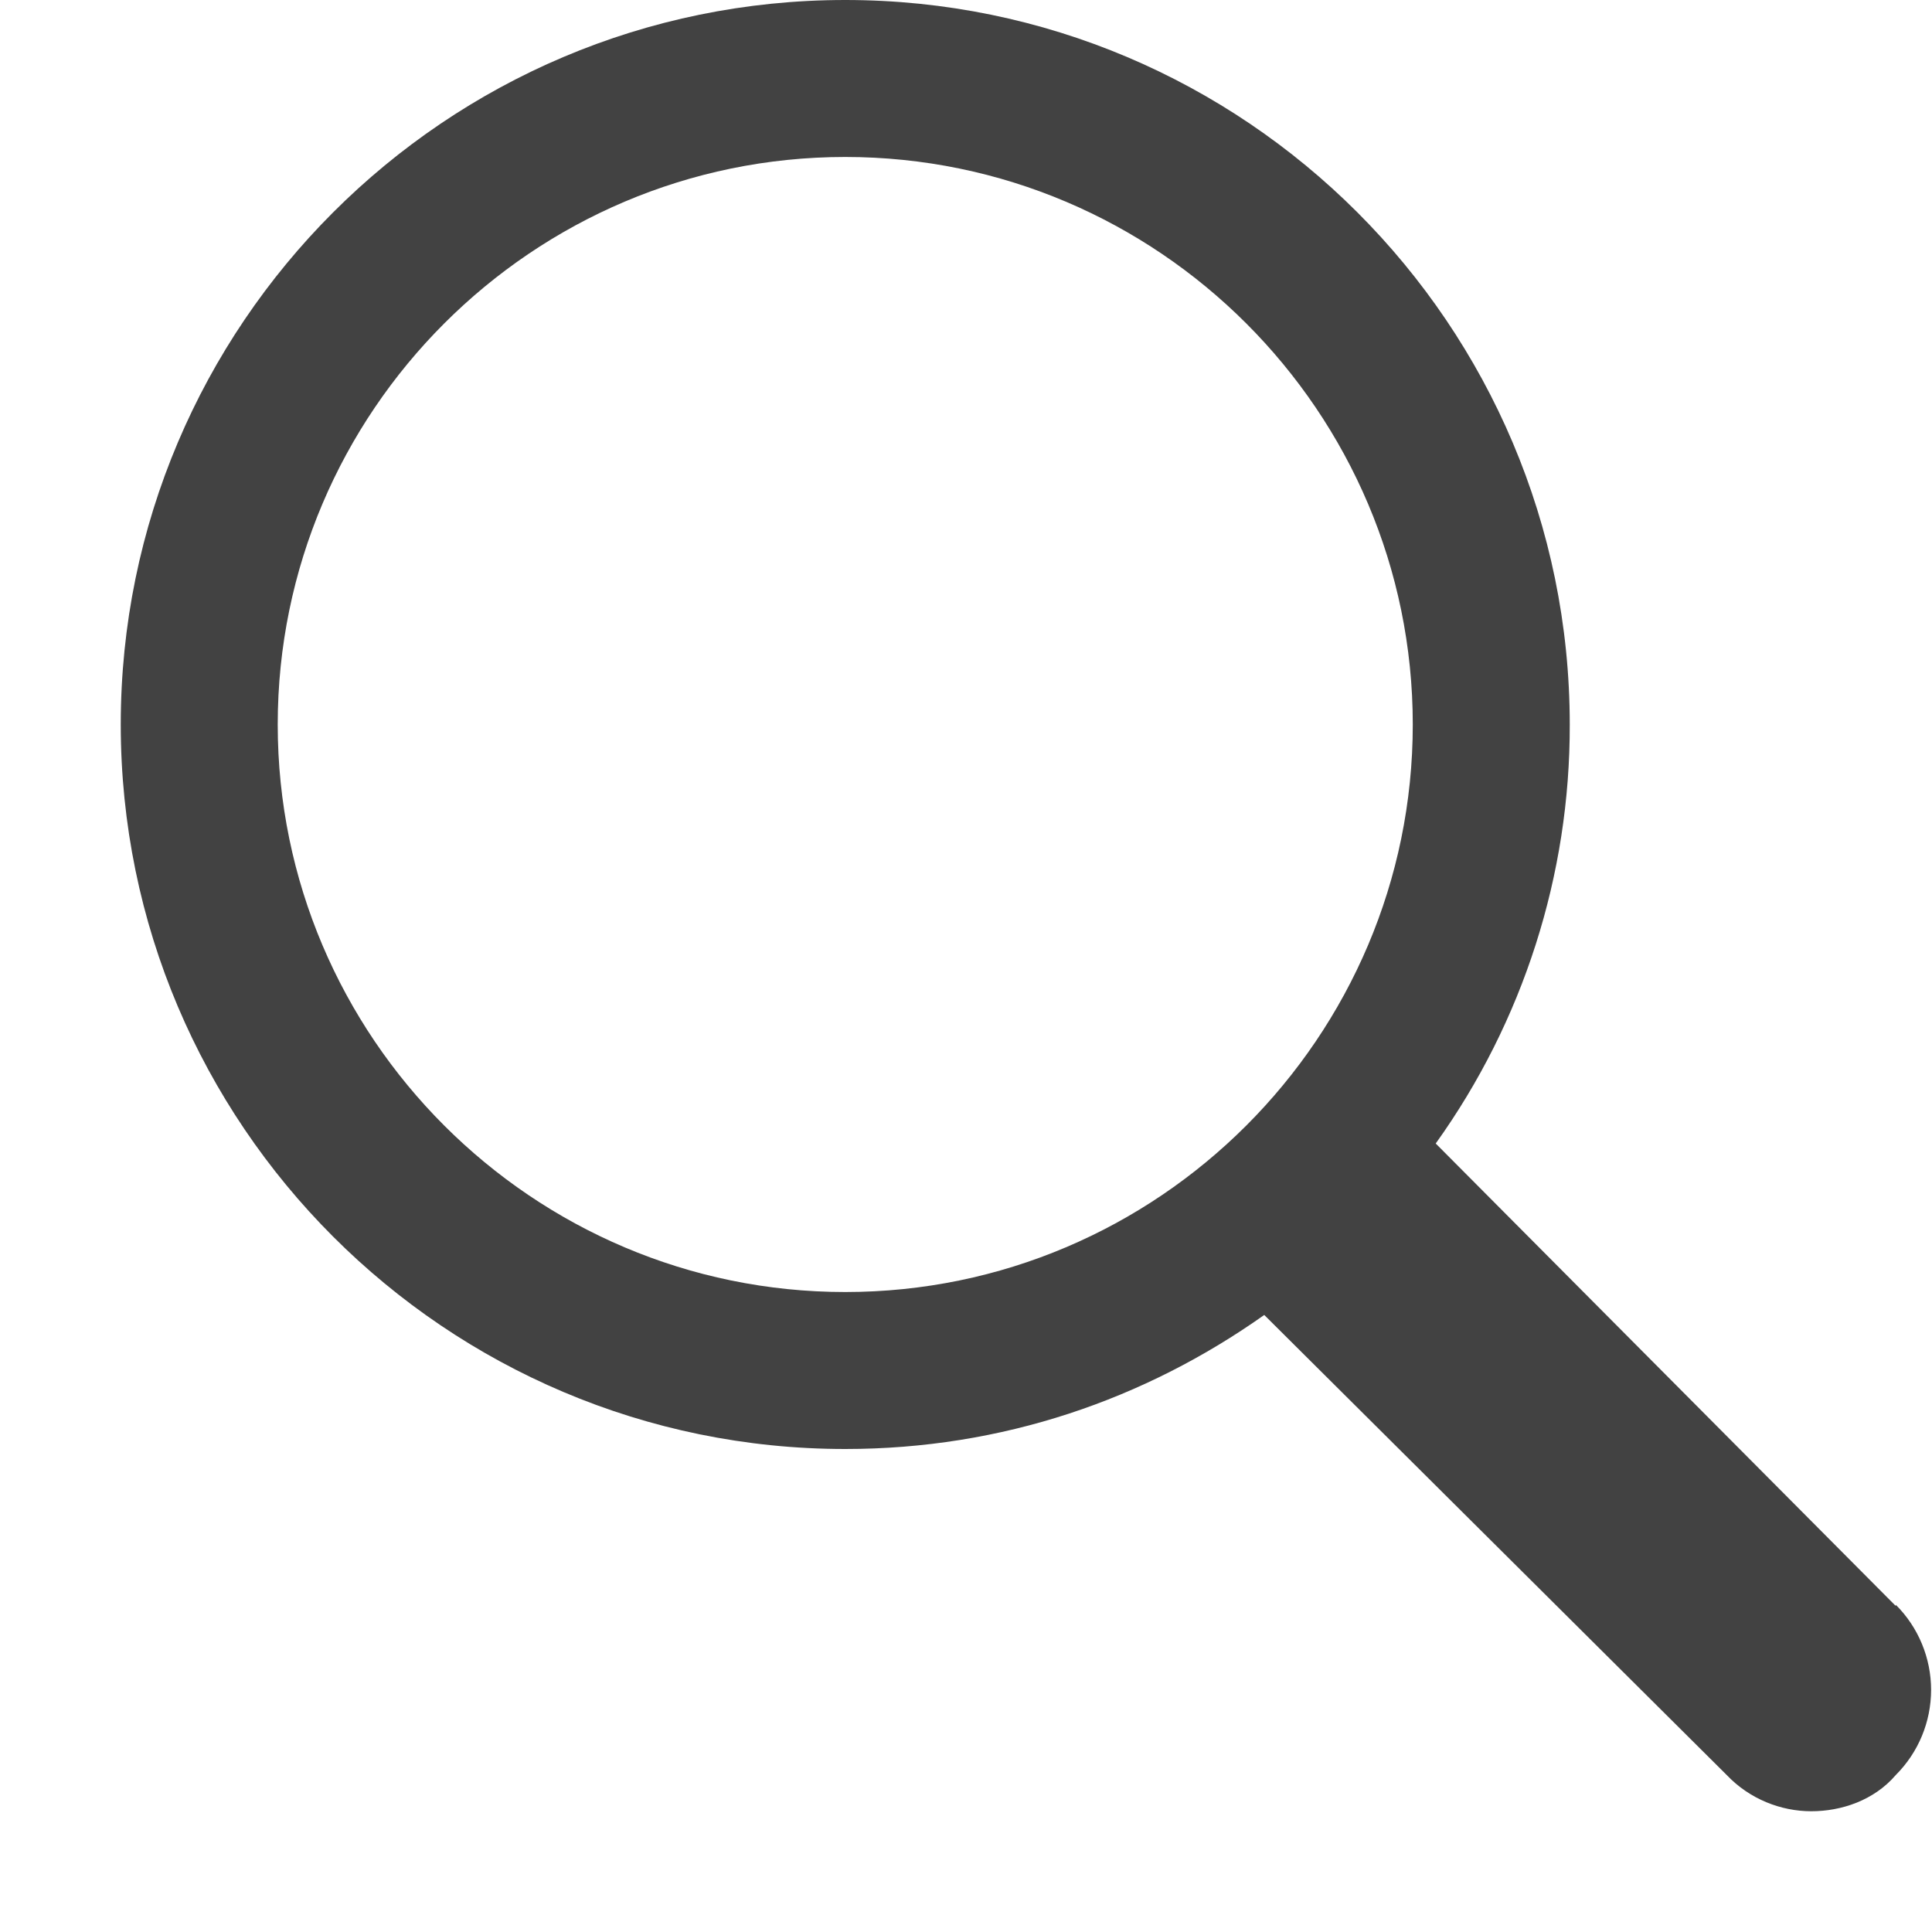
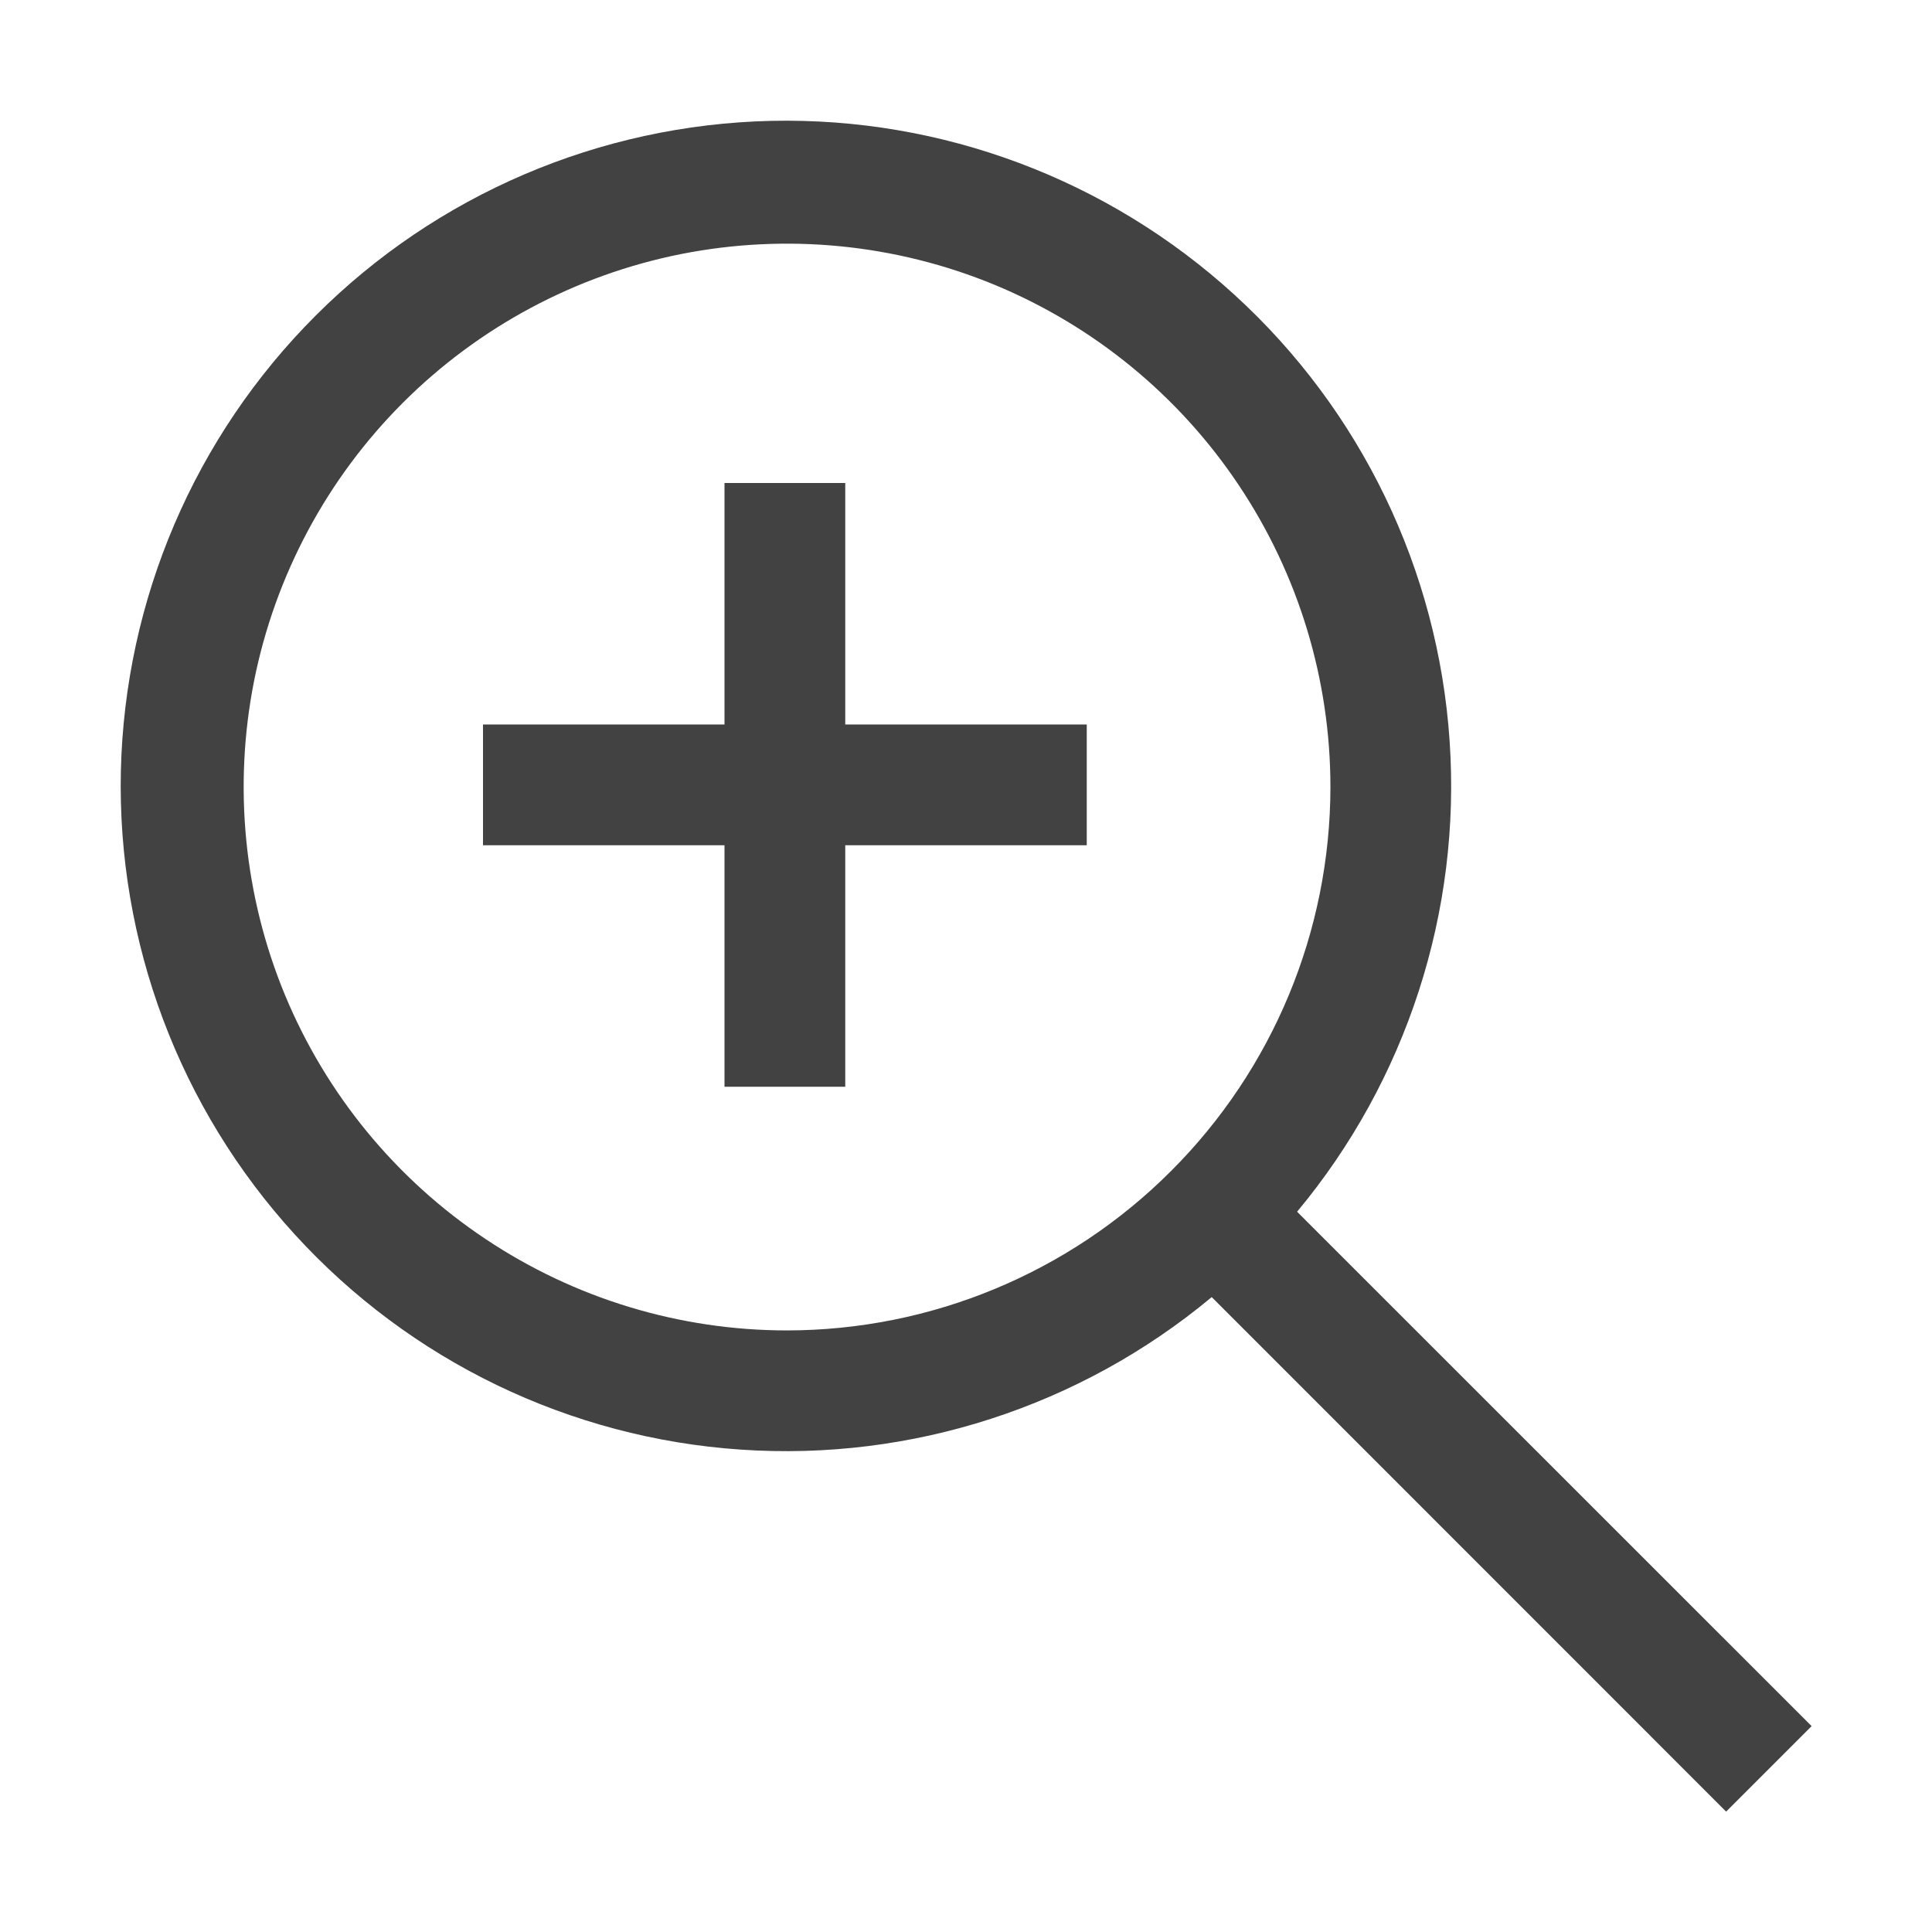
- <svg xmlns="http://www.w3.org/2000/svg" version="1.1" viewBox="0 0 16 16" style="enable-background:new 0 0 16 16;" xml:space="preserve">
-   <path fill="#424242" d="M15.7 13.3l-3.81-3.83A5.93 5.93 0 0 0 13 6c0-3.31-2.69-6-6-6S1 2.69 1 6s2.69 6 6 6c1.3 0 2.48-.41 3.47-1.11l3.83 3.81c.19.2.45.3.7.3.25 0 .52-.09.7-.3a.996.996 0 0 0 0-1.41v.01zM7 10.7c-2.59 0-4.7-2.11-4.7-4.7 0-2.59 2.11-4.7 4.7-4.7 2.59 0 4.7 2.11 4.7 4.7 0 2.59-2.11 4.7-4.7 4.7z" />
+ <svg xmlns="http://www.w3.org/2000/svg" width="16" height="16" viewBox="0 0 16 16" fill="none">
+   <path d="M9 6V7H7V9H6V7H4V6H6V4H7V6H9Z" fill="#424242" />
+   <path fill-rule="evenodd" clip-rule="evenodd" d="M15.003 14.295L10.742 10.035C11.649 8.946 12.102 7.548 12.005 6.134C11.909 4.719 11.271 3.397 10.223 2.441C9.176 1.485 7.801 0.969 6.384 1.001C4.966 1.034 3.616 1.611 2.614 2.614C1.611 3.616 1.034 4.966 1.001 6.384C0.969 7.801 1.485 9.176 2.441 10.223C3.397 11.271 4.719 11.909 6.134 12.005C7.548 12.102 8.946 11.649 10.035 10.742L14.295 15.003L15.003 14.295ZM4.018 10.259C4.758 10.754 5.628 11.018 6.518 11.018C7.711 11.017 8.855 10.542 9.698 9.698C10.542 8.855 11.017 7.711 11.018 6.518C11.018 5.628 10.754 4.758 10.259 4.018C9.765 3.278 9.062 2.701 8.24 2.36C7.418 2.02 6.513 1.931 5.64 2.104C4.767 2.278 3.965 2.707 3.336 3.336C2.707 3.965 2.278 4.767 2.104 5.64C1.931 6.513 2.02 7.418 2.36 8.24C2.701 9.062 3.278 9.765 4.018 10.259Z" fill="#424242" />
</svg>
